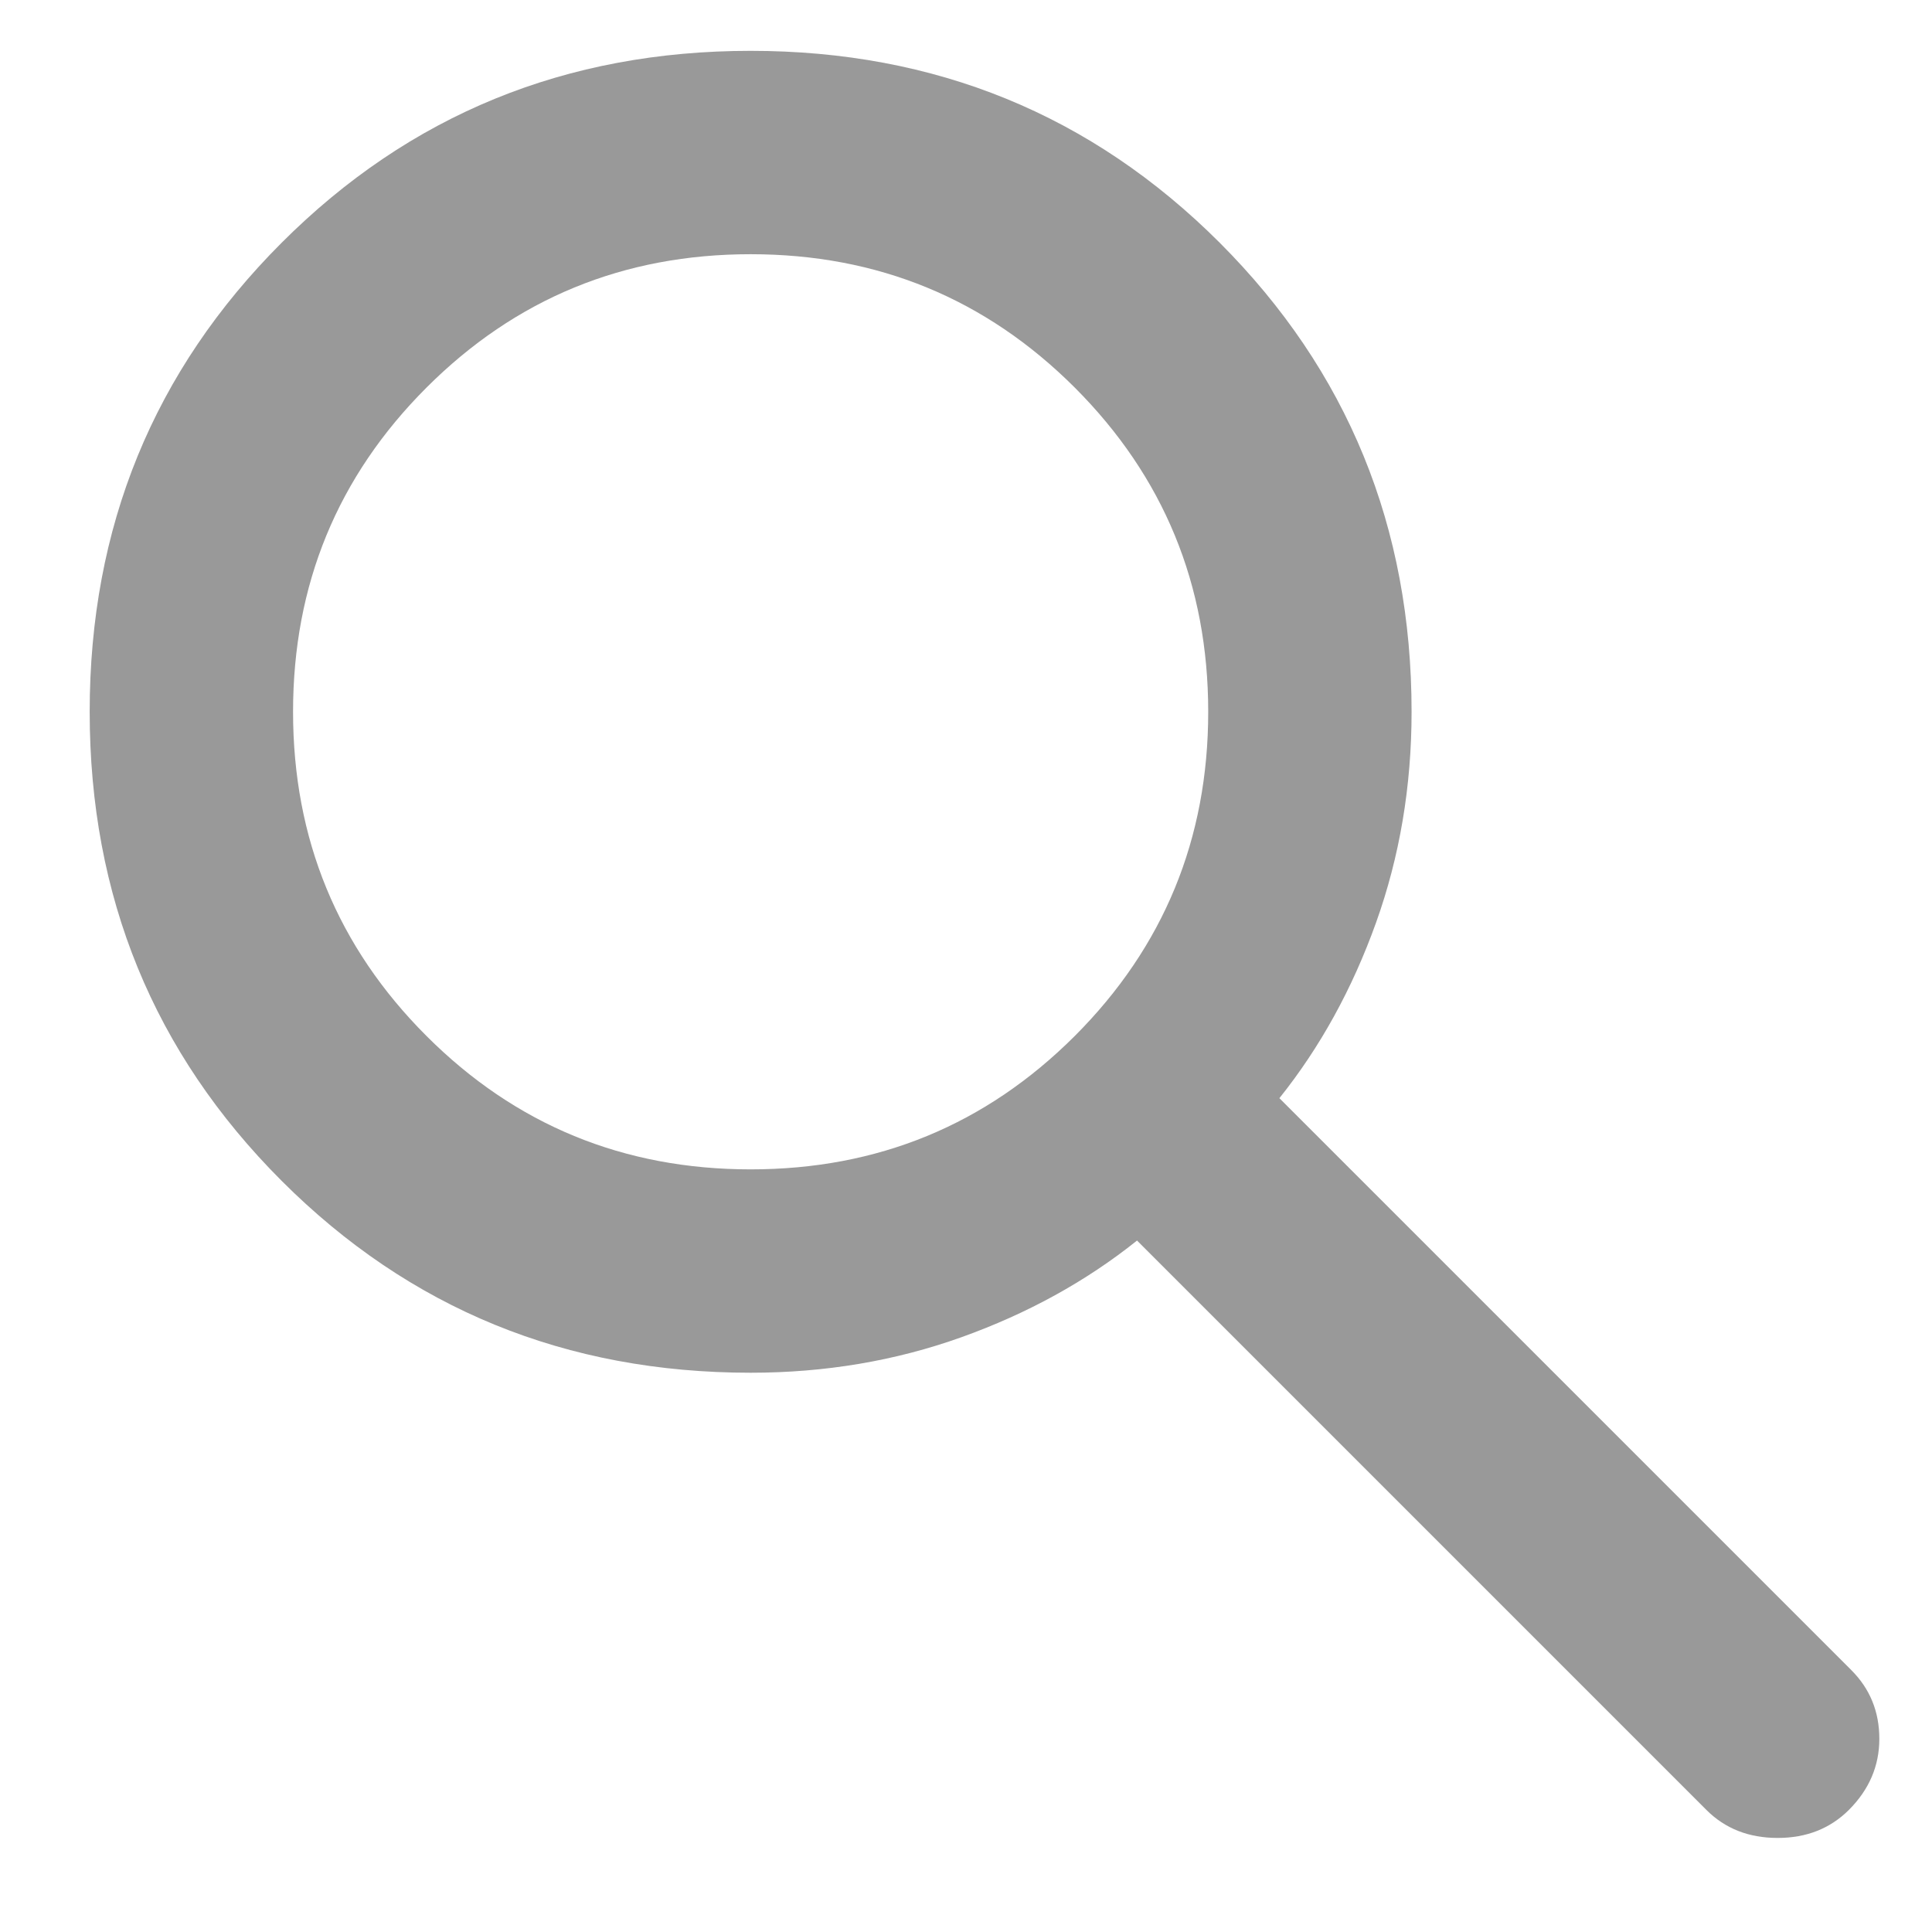
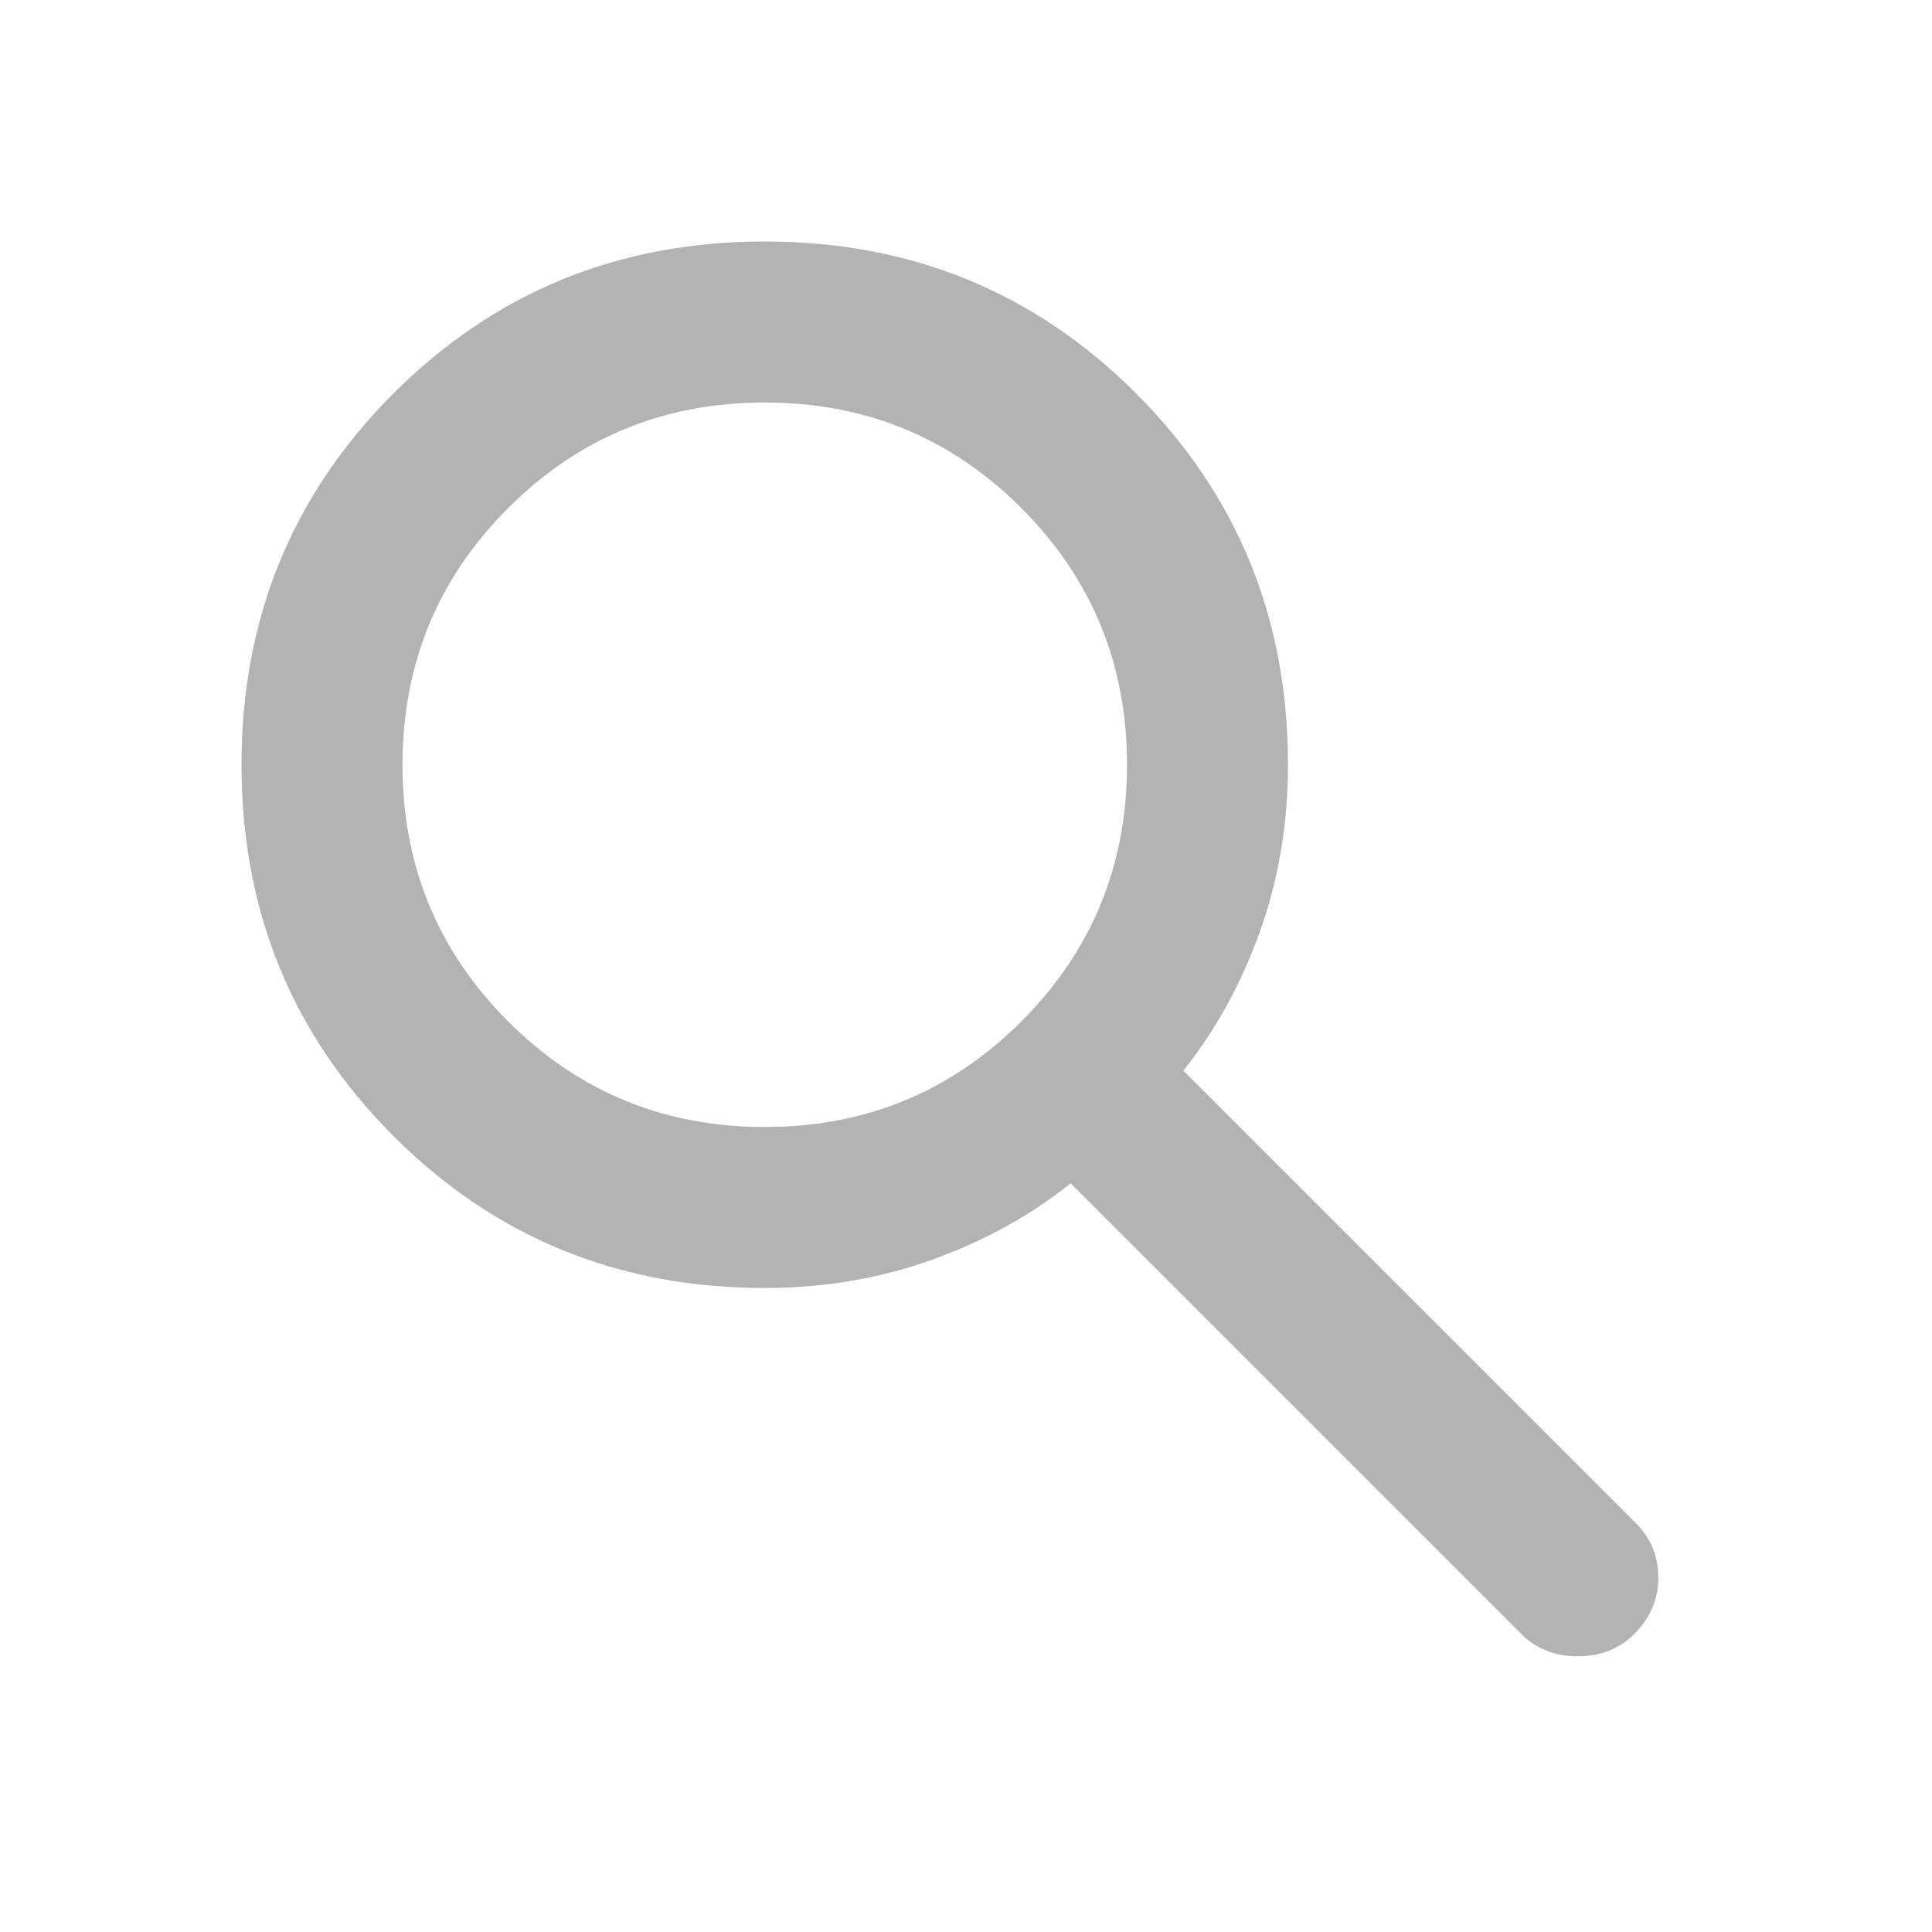
- <svg xmlns="http://www.w3.org/2000/svg" width="19" height="19" viewBox="0 0 19 19" fill="none">
-   <path d="M16.782 17.8L11.182 12.2C10.682 12.6 10.107 12.917 9.457 13.15C8.807 13.383 8.115 13.5 7.382 13.5C5.565 13.5 4.028 12.871 2.77 11.613C1.511 10.354 0.882 8.817 0.882 7C0.882 5.183 1.511 3.646 2.77 2.387C4.028 1.129 5.565 0.5 7.382 0.5C9.198 0.5 10.736 1.129 11.995 2.387C13.253 3.646 13.882 5.183 13.882 7C13.882 7.733 13.765 8.425 13.532 9.075C13.299 9.725 12.982 10.3 12.582 10.8L18.207 16.425C18.39 16.608 18.482 16.833 18.482 17.1C18.482 17.367 18.382 17.6 18.182 17.8C17.998 17.983 17.765 18.075 17.482 18.075C17.198 18.075 16.965 17.983 16.782 17.8ZM7.382 11.5C8.632 11.5 9.694 11.063 10.57 10.188C11.444 9.313 11.882 8.25 11.882 7C11.882 5.75 11.444 4.687 10.57 3.812C9.694 2.937 8.632 2.5 7.382 2.5C6.132 2.5 5.069 2.937 4.194 3.812C3.319 4.687 2.882 5.75 2.882 7C2.882 8.25 3.319 9.313 4.194 10.188C5.069 11.063 6.132 11.5 7.382 11.5Z" fill="#999999" />
+ <svg xmlns="http://www.w3.org/2000/svg" width="24" height="24" viewBox="0 0 24 24" fill="none">
+   <path d="M18.9 20.3L13.3 14.7C12.8 15.1 12.225 15.417 11.575 15.65C10.925 15.883 10.233 16 9.5 16C7.683 16 6.146 15.371 4.888 14.113C3.629 12.854 3 11.317 3 9.5C3 7.683 3.629 6.146 4.888 4.887C6.146 3.629 7.683 3 9.5 3C11.317 3 12.854 3.629 14.113 4.887C15.371 6.146 16 7.683 16 9.5C16 10.233 15.883 10.925 15.65 11.575C15.417 12.225 15.1 12.8 14.7 13.3L20.325 18.925C20.508 19.108 20.6 19.333 20.6 19.6C20.6 19.867 20.5 20.1 20.3 20.3C20.117 20.483 19.883 20.575 19.6 20.575C19.317 20.575 19.083 20.483 18.9 20.3ZM9.5 14C10.75 14 11.813 13.563 12.688 12.688C13.563 11.813 14 10.75 14 9.5C14 8.25 13.563 7.187 12.688 6.312C11.813 5.437 10.75 5 9.5 5C8.25 5 7.187 5.437 6.312 6.312C5.437 7.187 5 8.25 5 9.5C5 10.75 5.437 11.813 6.312 12.688C7.187 13.563 8.25 14 9.5 14Z" fill="#B3B3B3" />
</svg>
